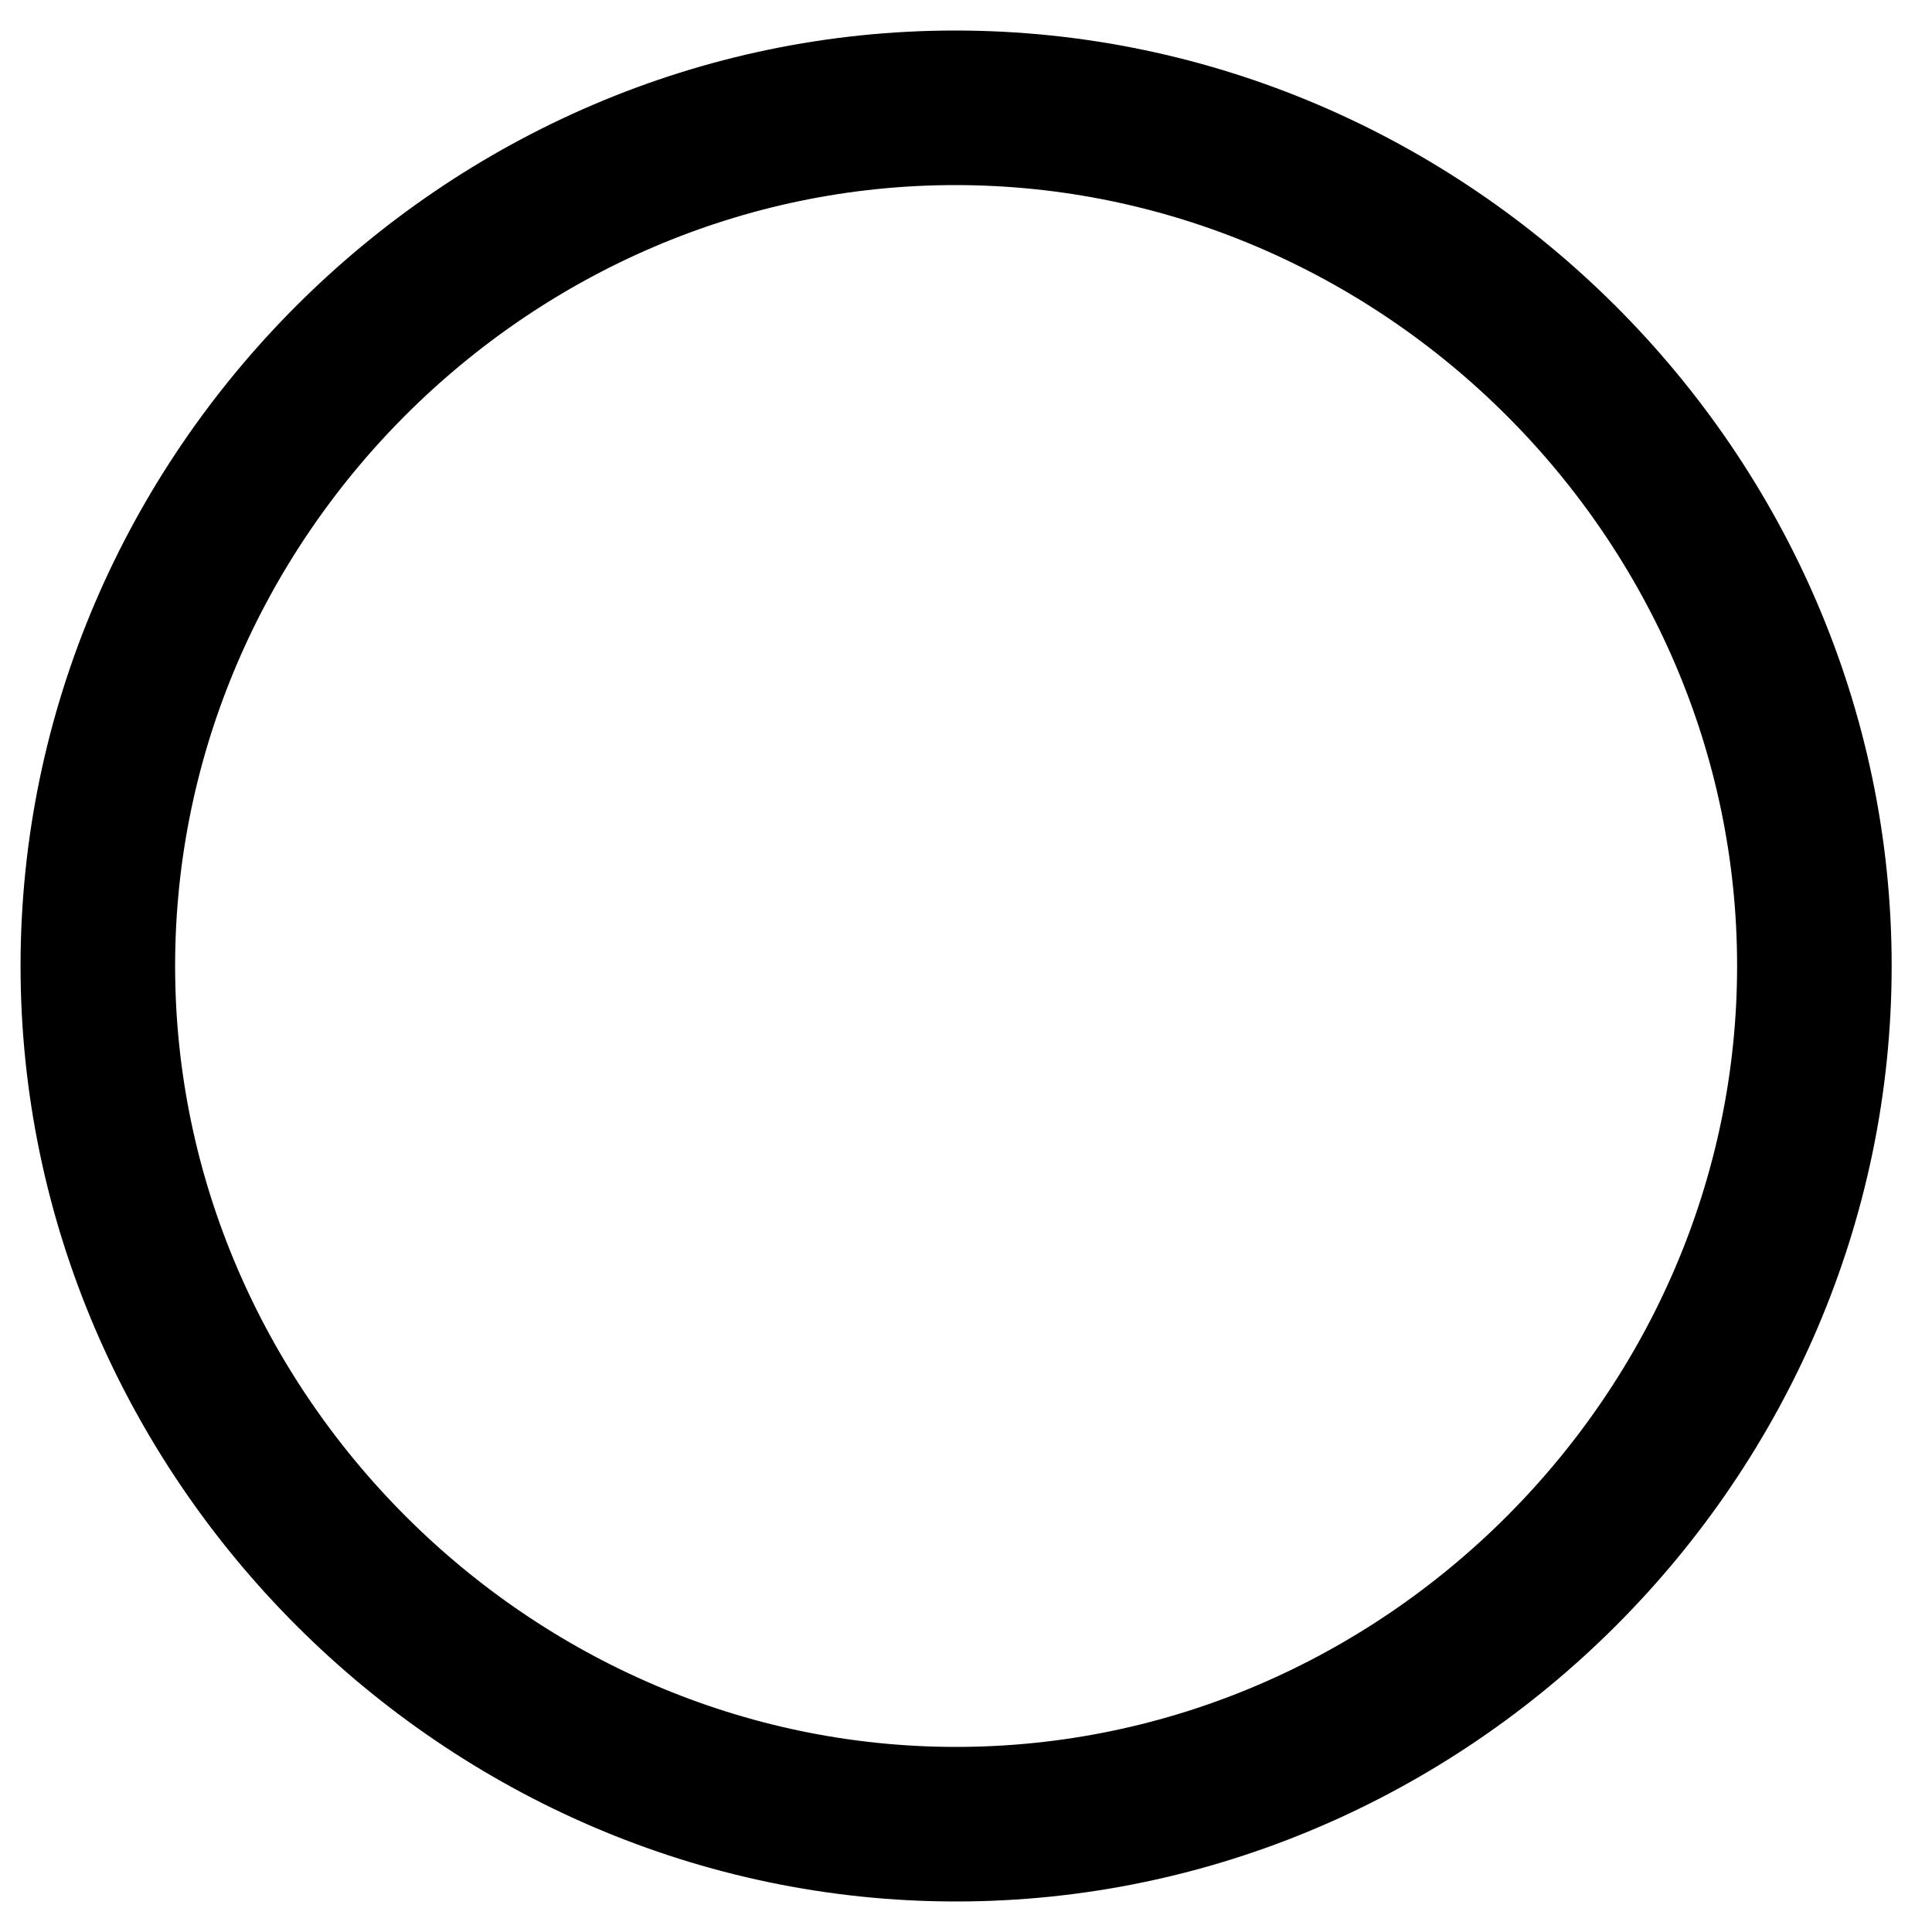
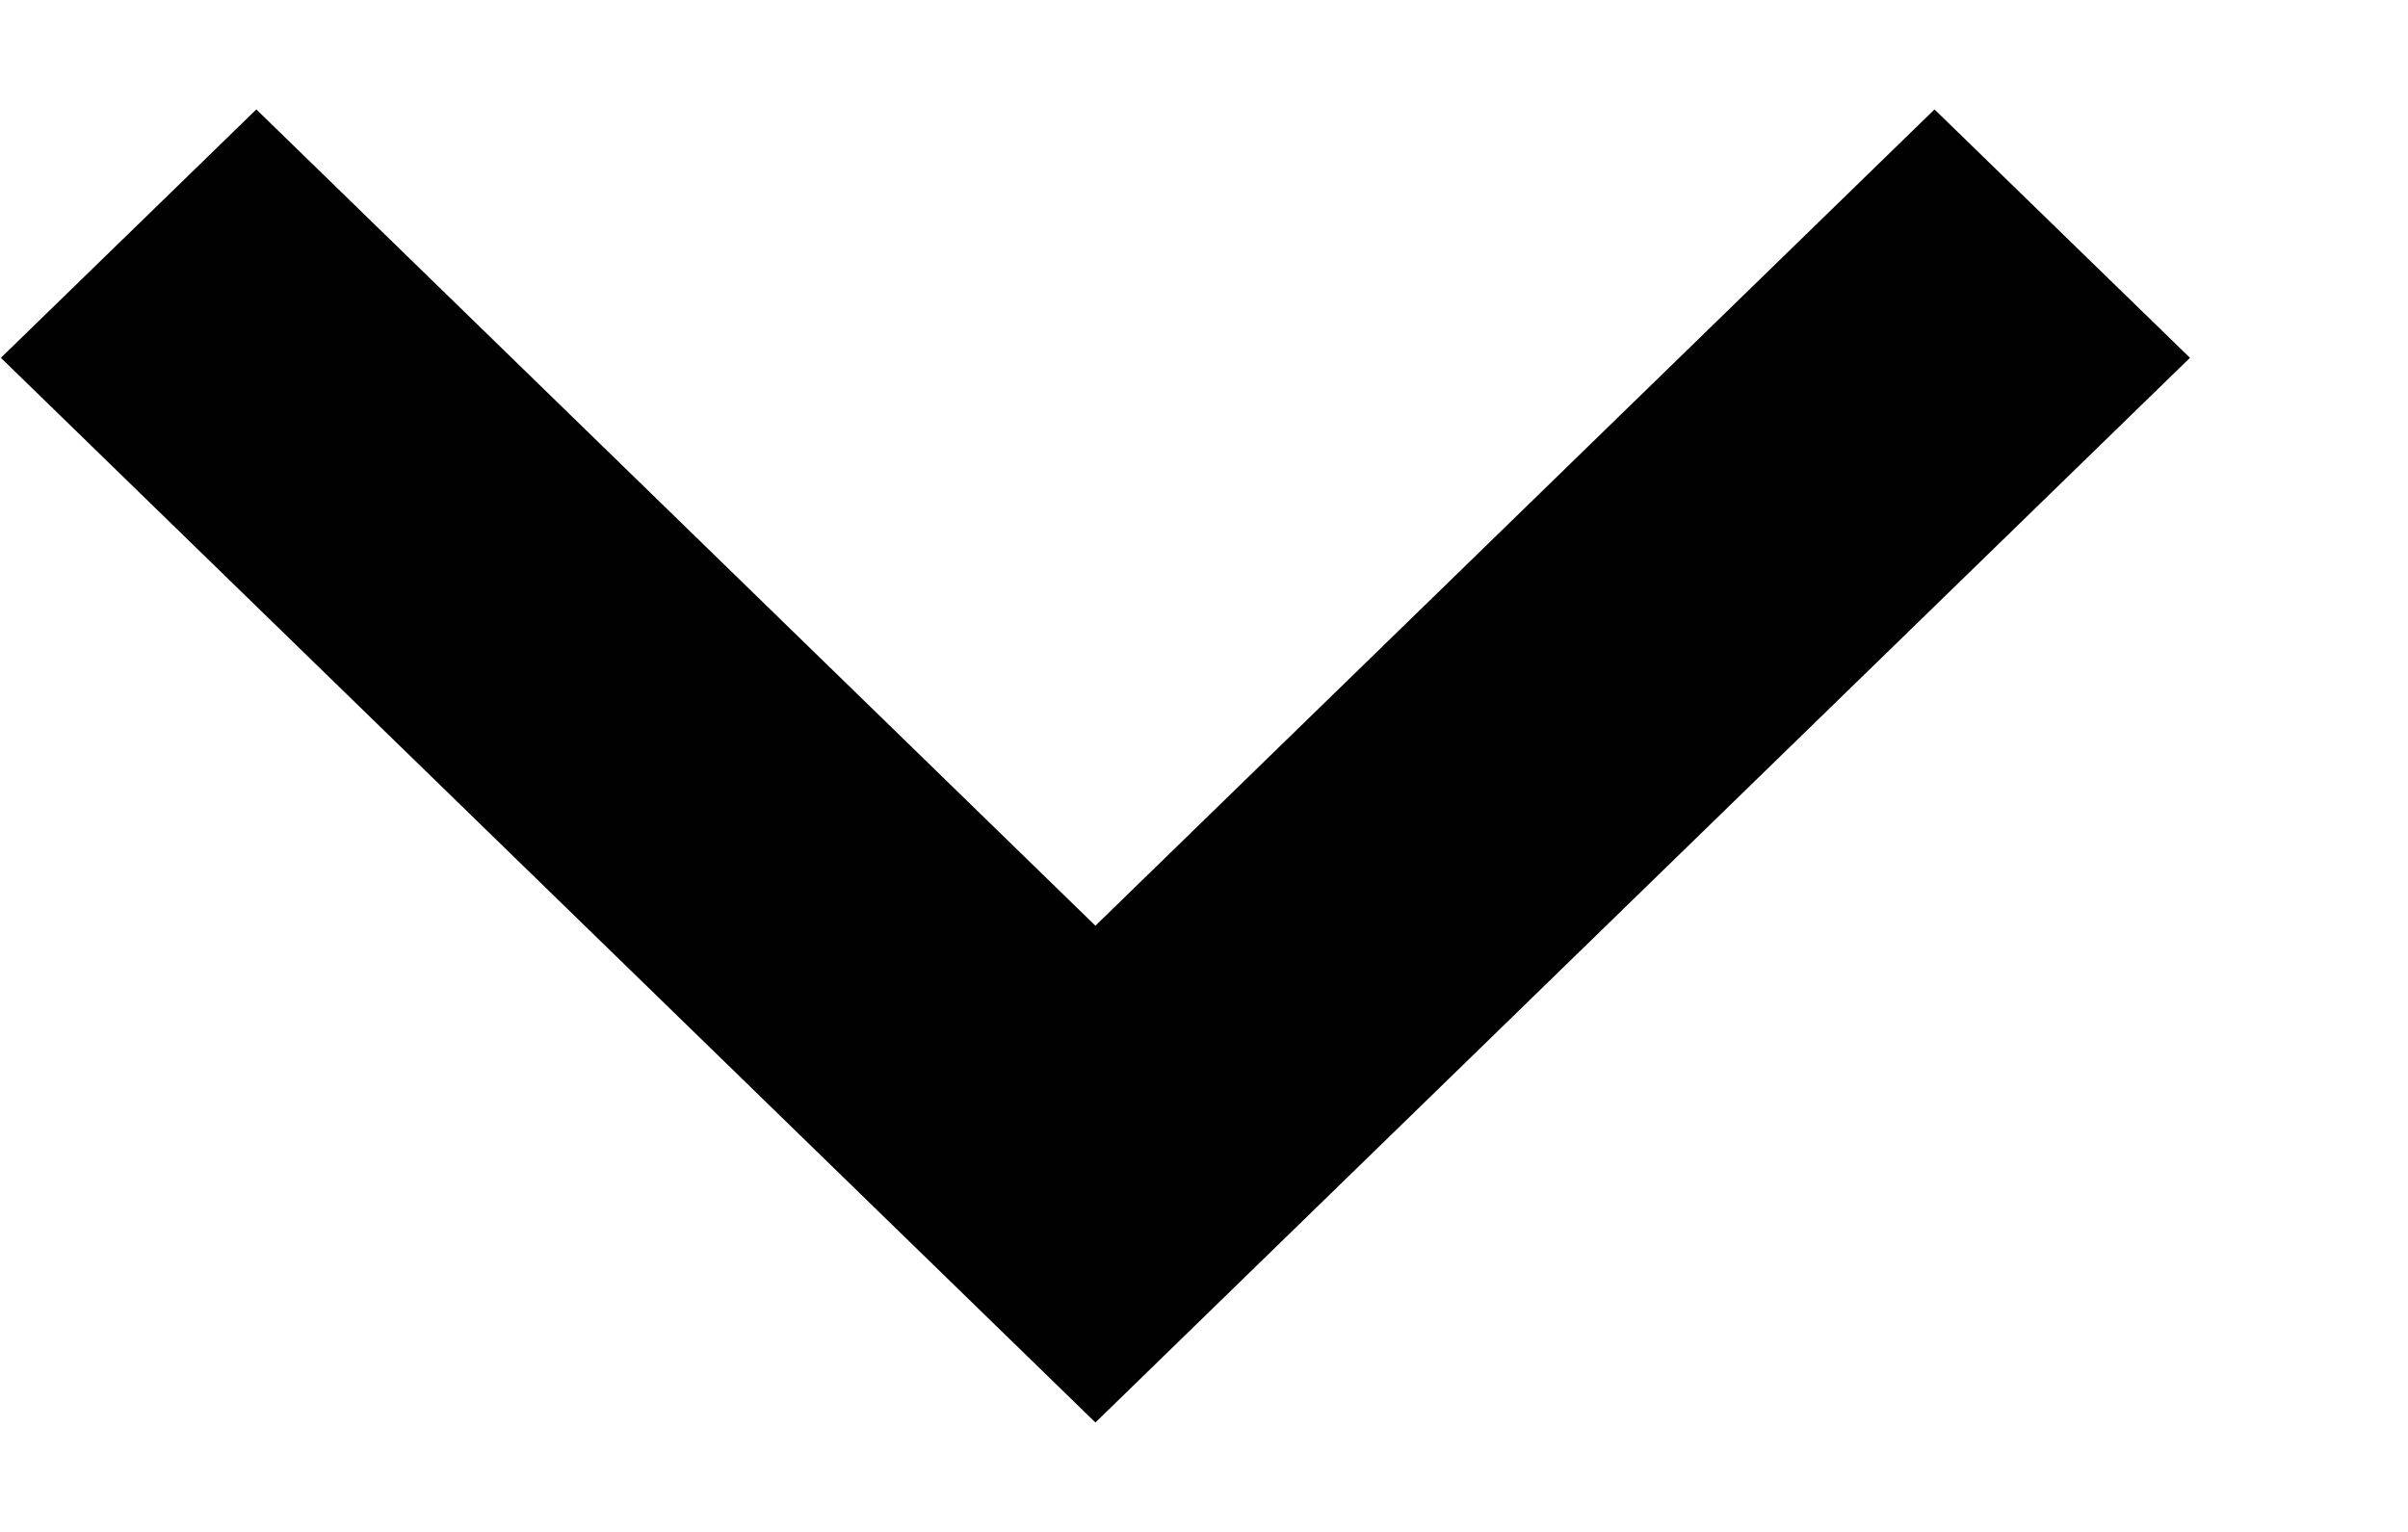
- <svg xmlns="http://www.w3.org/2000/svg" width="25" height="25" viewBox="0 0 25 25" fill="none">
-   <path d="M23.478 12.499C23.478 18.57 18.45 23.605 12.371 23.605C6.303 23.605 1.266 18.569 1.266 12.499C1.266 6.42 6.294 1.395 12.361 1.395C18.442 1.395 23.478 6.421 23.478 12.499Z" stroke="black" stroke-width="2" />
+ <svg xmlns="http://www.w3.org/2000/svg" width="11" height="7" viewBox="0 0 11 7" fill="none">
+   <path d="M0.004 1.635L1.171 0.5L5.004 4.23L8.837 0.5L10.004 1.635L5.004 6.5L0.004 1.635Z" fill="#010101" />
</svg>
